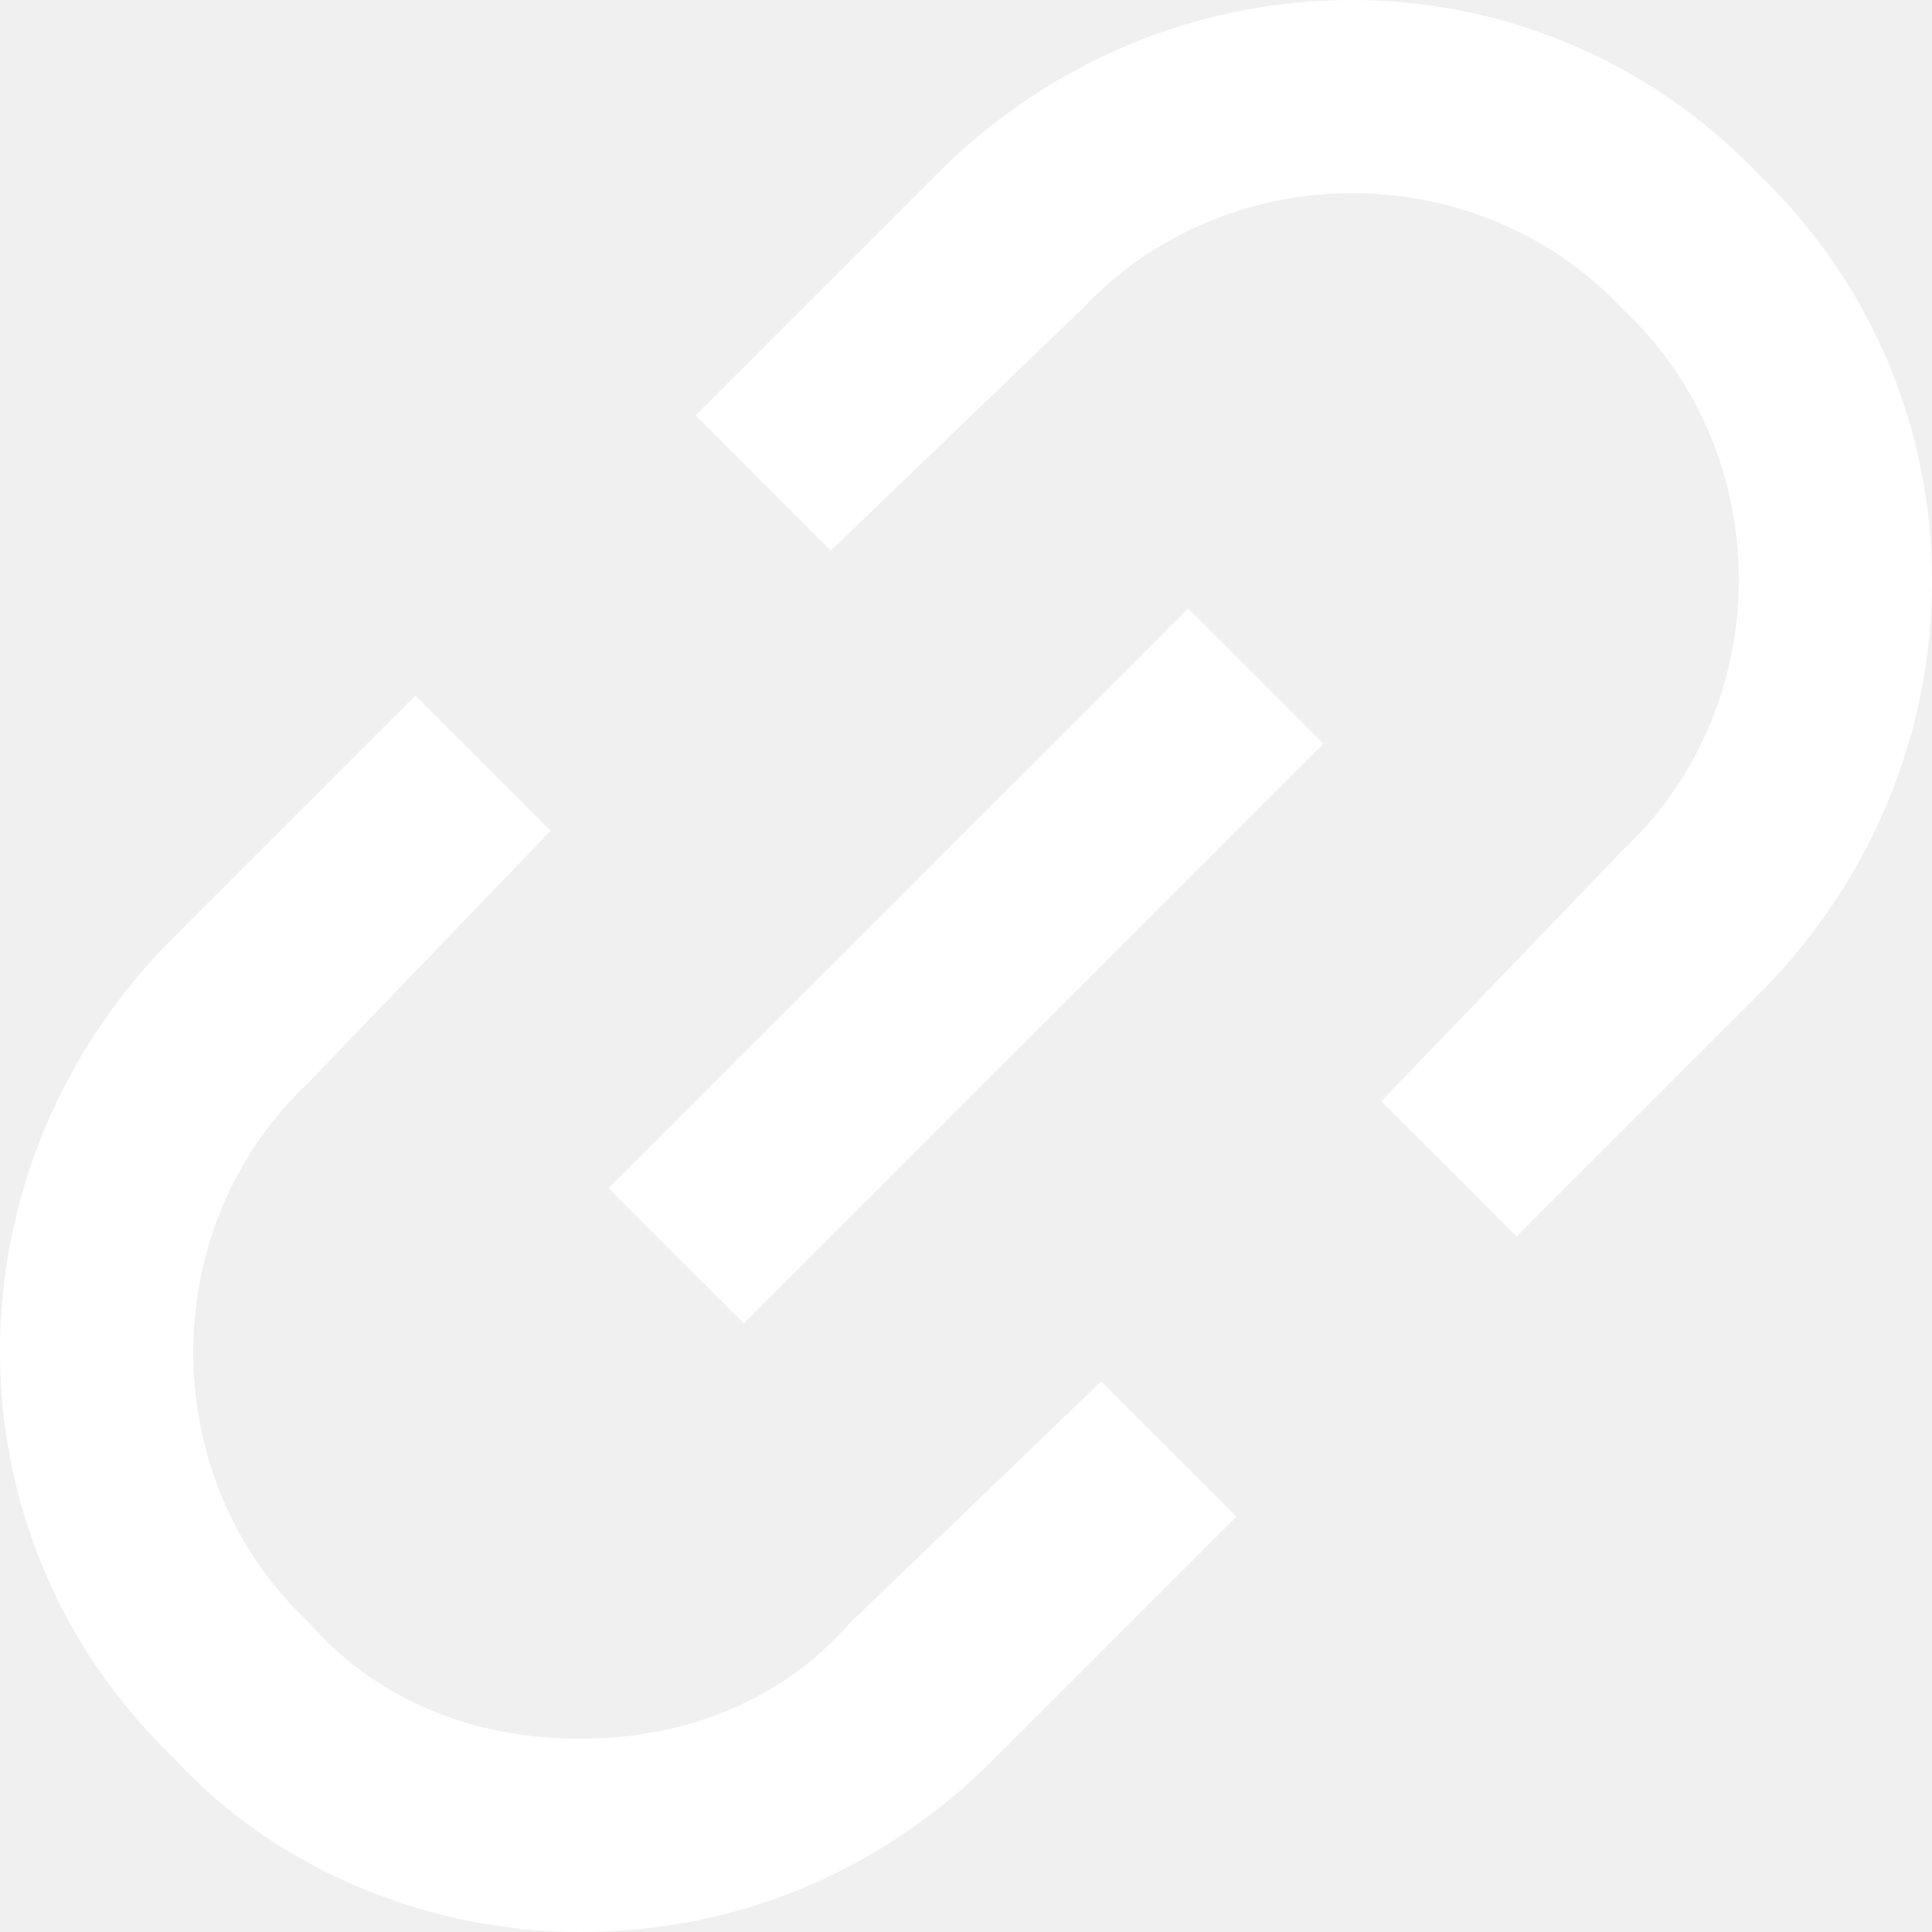
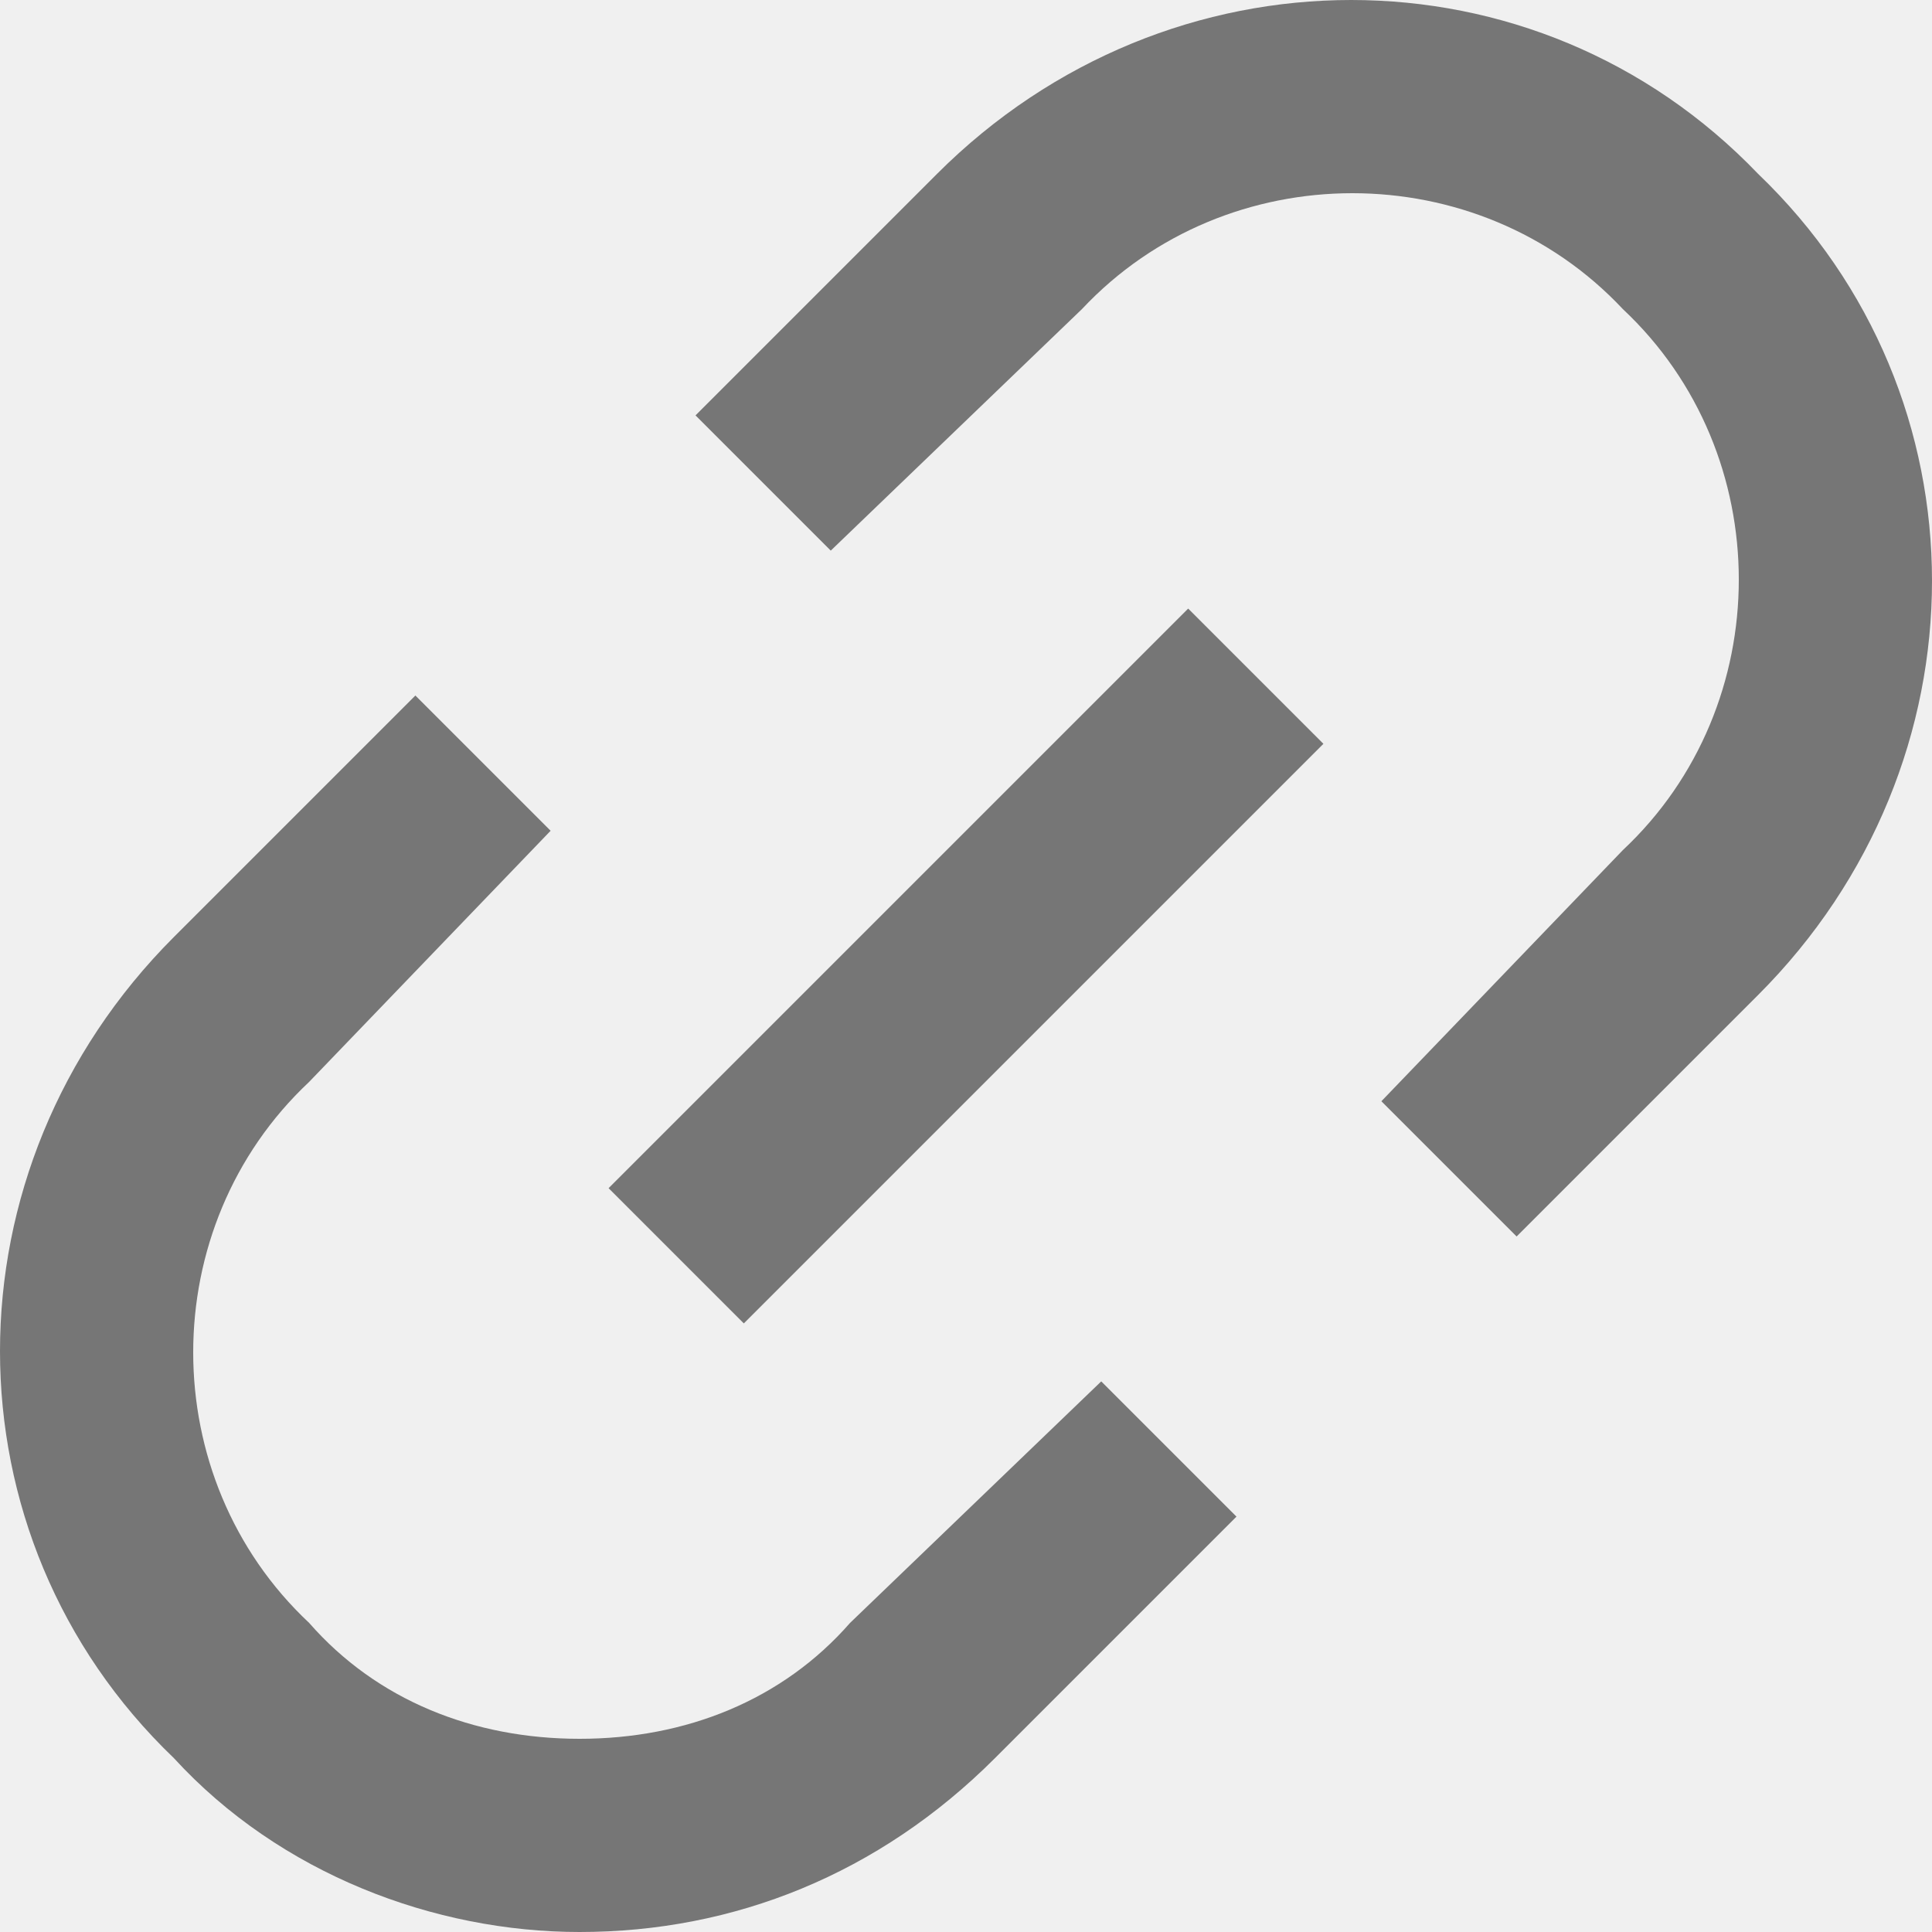
<svg xmlns="http://www.w3.org/2000/svg" width="20" height="20" viewBox="0 0 20 20">
-   <path d="M18.2 1.8C15.9-0.6 12.1-0.6 9.7 1.8L7.2 4.3 8.6 5.7 11.2 3.2C12.7 1.6 15.3 1.6 16.8 3.2 18.4 4.7 18.4 7.3 16.8 8.8L14.3 11.4 15.7 12.8 18.2 10.3C20.6 7.9 20.6 4.1 18.2 1.8L18.2 1.8ZM8.8 16.8C8.1 17.6 7.1 18 6 18 4.9 18 3.9 17.6 3.2 16.8 1.6 15.3 1.6 12.7 3.2 11.2L5.7 8.6 4.3 7.2 1.8 9.7C-0.6 12.1-0.6 15.9 1.8 18.2 2.9 19.4 4.5 20 6 20 7.6 20 9.1 19.4 10.3 18.2L12.8 15.7 11.4 14.3 8.8 16.8ZM12.3 6.3L13.7 7.7 7.7 13.7 6.3 12.3 12.3 6.3Z" fill="#fff" />
+   <path d="M18.2 1.8C15.9-0.6 12.1-0.6 9.7 1.8L7.2 4.3 8.6 5.7 11.2 3.2C12.7 1.6 15.3 1.6 16.8 3.2 18.4 4.7 18.4 7.3 16.8 8.8L14.3 11.4 15.7 12.8 18.2 10.3C20.6 7.9 20.6 4.1 18.2 1.8L18.2 1.8ZM8.8 16.8C8.1 17.6 7.1 18 6 18 4.9 18 3.9 17.6 3.2 16.8 1.6 15.3 1.6 12.7 3.2 11.2L5.7 8.6 4.3 7.2 1.8 9.7C-0.6 12.1-0.6 15.9 1.8 18.2 2.9 19.4 4.5 20 6 20 7.6 20 9.1 19.4 10.3 18.2L12.8 15.7 11.4 14.3 8.8 16.8ZM12.3 6.3L13.7 7.7 7.7 13.7 6.3 12.3 12.3 6.3Z" fill="#767676" />
</svg>
